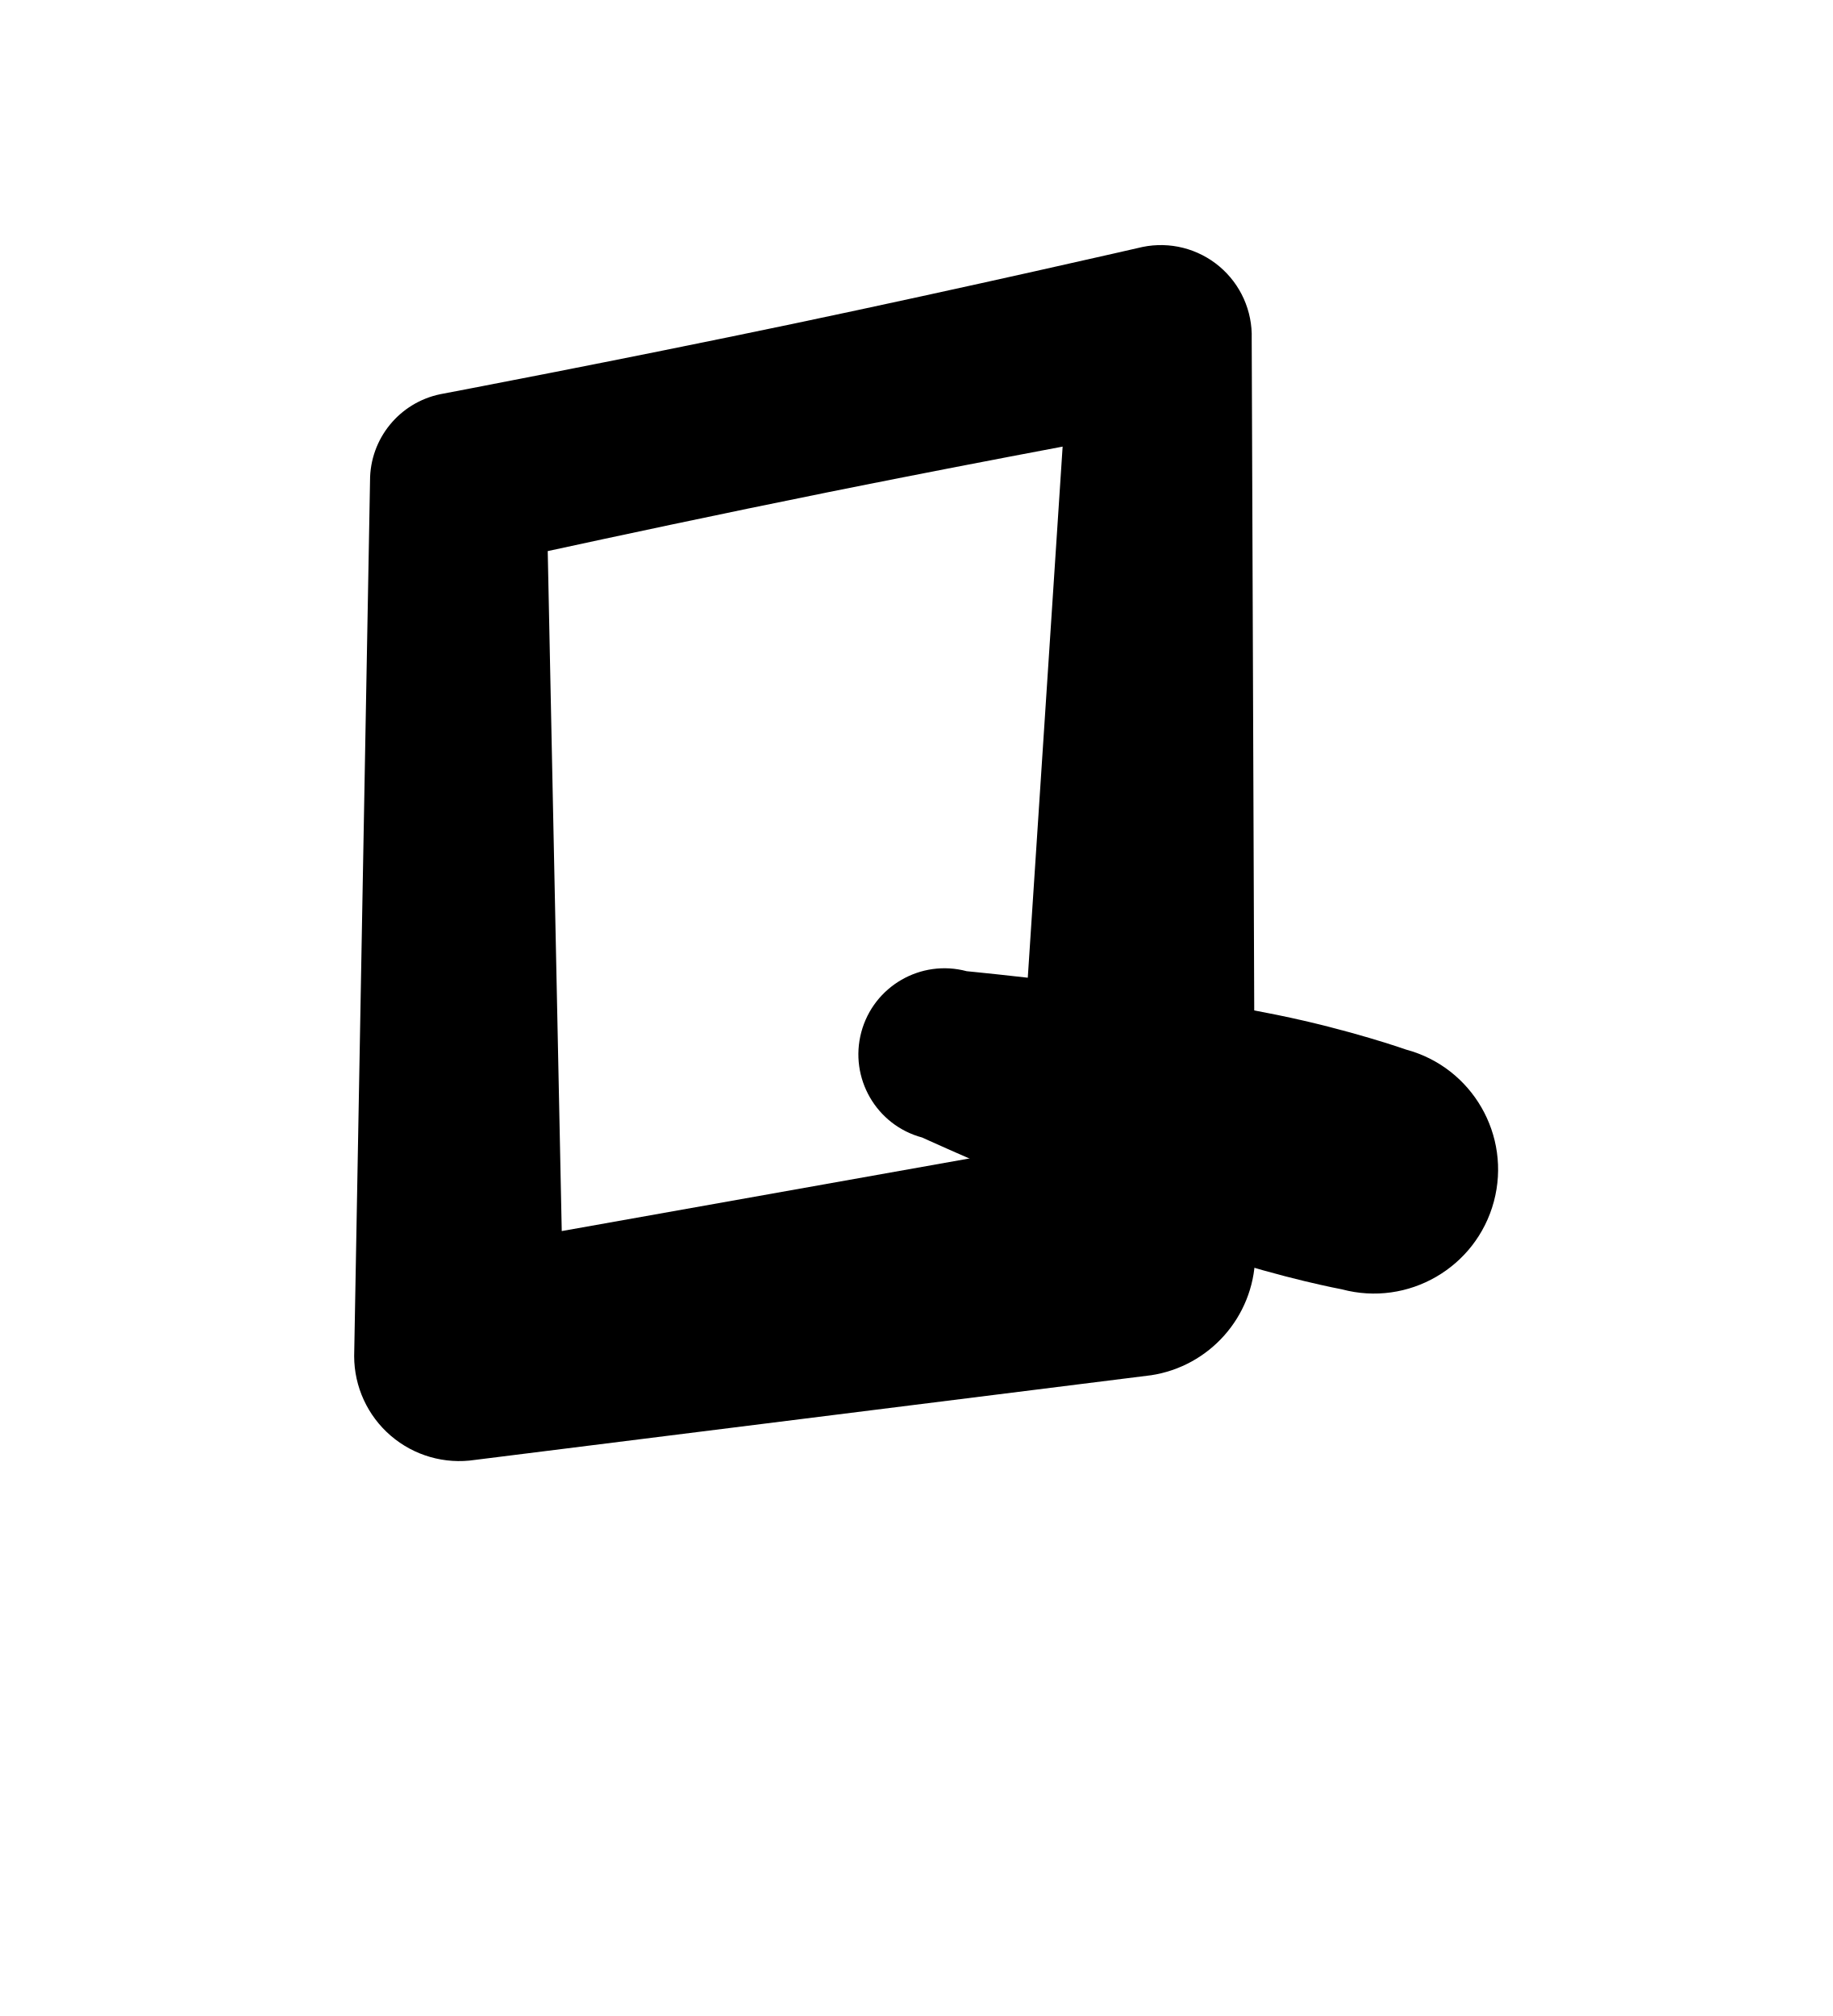
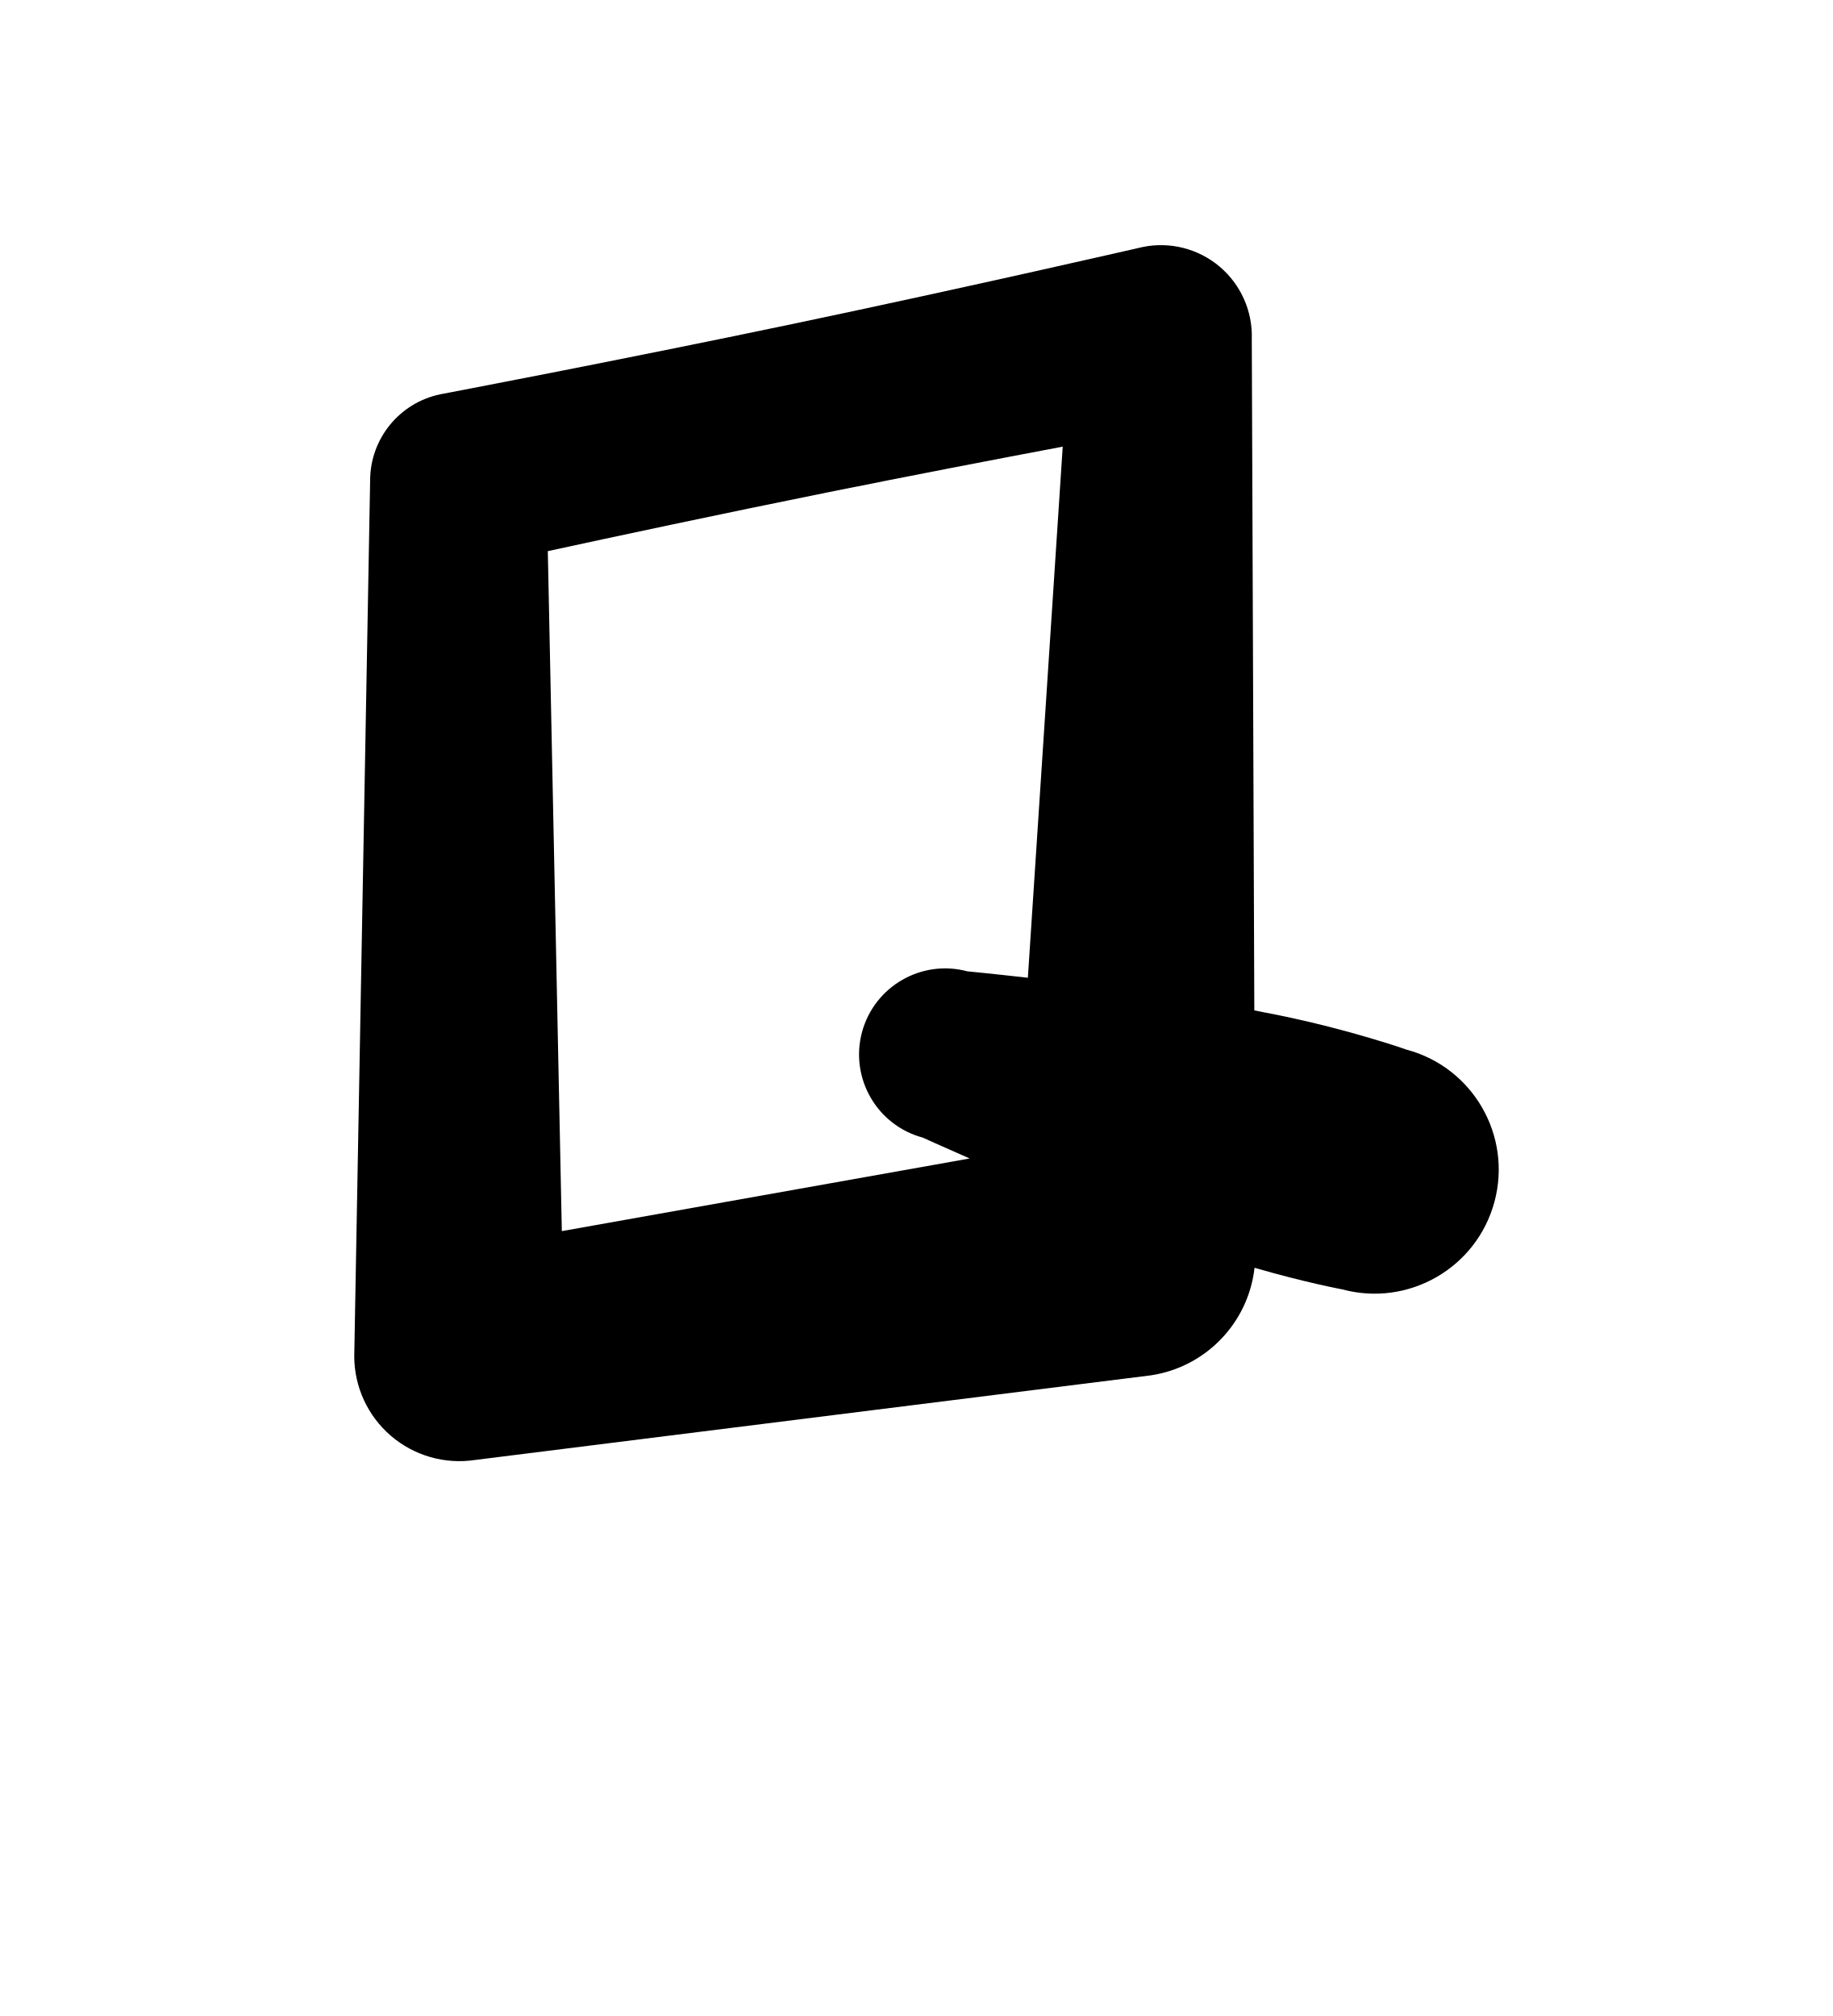
<svg xmlns="http://www.w3.org/2000/svg" clip-rule="evenodd" fill-rule="evenodd" stroke-linejoin="round" stroke-miterlimit="2" version="1.1" viewBox="0 0 200 220" xml:space="preserve">
  <g transform="translate(-600 -220)">
-     <g transform="translate(-1616 -1.7053e-13)">
-       <g transform="matrix(.97721 2.7912e-18 2.7912e-18 1 2021.4 1.1369e-13)">
-         <path d="m327.66 370.08c6.54-0.968 11.437-6.363 11.641-12.823l-0.386-100.29c0.095-3.032-1.234-5.94-3.61-7.893-2.375-1.953-5.535-2.736-8.576-2.125 0 0-19.521 4.388-39.127 8.406-19.604 4.016-39.285 7.661-39.285 7.661-4.578 0.92-7.863 4.862-7.857 9.43l-1.773 95.545c4e-3 3.339 1.497 6.51 4.089 8.685 2.592 2.176 6.026 3.139 9.404 2.639l75.48-9.237zm-15.013-24.575-50.779 8.838-1.566-74.204c7.512-1.593 19.326-4.063 31.17-6.397 9.508-1.874 19.033-3.661 26.329-5.005 0 0-5.154 76.768-5.154 76.768z" />
-       </g>
-       <g transform="matrix(-.96593 -.25882 -.25882 .96593 4684.9 616.78)">
-         <path d="m2309.6 326.66s6.42-0.508 14.56-0.015c14.48 0.876 33.97 4.162 33.97 4.162 5.18 0 9.39 4.209 9.39 9.394s-4.21 9.395-9.39 9.395c0 0-19.49 3.285-33.97 4.162-8.14 0.492-14.56-0.015-14.56-0.015-7.47 0-13.54-6.068-13.54-13.542s6.07-13.541 13.54-13.541z" />
-       </g>
-     </g>
+     <path d="m736.9 358.35c5.564 1.615 9.6 2.362 9.6 2.362 7.219 1.934 14.651-2.357 16.585-9.576 1.935-7.219-2.356-14.651-9.575-16.585 0 0-6.068-2.151-14.056-3.782-0.842-0.171-1.702-0.34-2.578-0.504l-0.276-73.291c0.094-3.032-1.206-5.94-3.527-7.893s-5.409-2.736-8.38-2.125c0 0-19.077 4.388-38.236 8.406-19.157 4.016-38.389 7.661-38.389 7.661-4.475 0.92-7.684 4.862-7.678 9.43l-1.733 95.545c4e-3 3.339 1.463 6.51 3.996 8.685 2.533 2.176 5.888 3.139 9.189 2.639l73.76-9.237c6.028-0.913 10.629-5.766 11.298-11.735zm-24.735-31.65 3.803-57.958c-7.13 1.344-16.438 3.131-25.73 5.005-11.573 2.334-23.118 4.804-30.459 6.397l1.531 74.204 44.504-7.927c-3.136-1.372-5.107-2.273-5.107-2.273-5.009-1.342-7.985-6.498-6.643-11.506s6.497-7.985 11.505-6.643c0 0 2.602 0.247 6.596 0.701z" />
  </g>
</svg>
